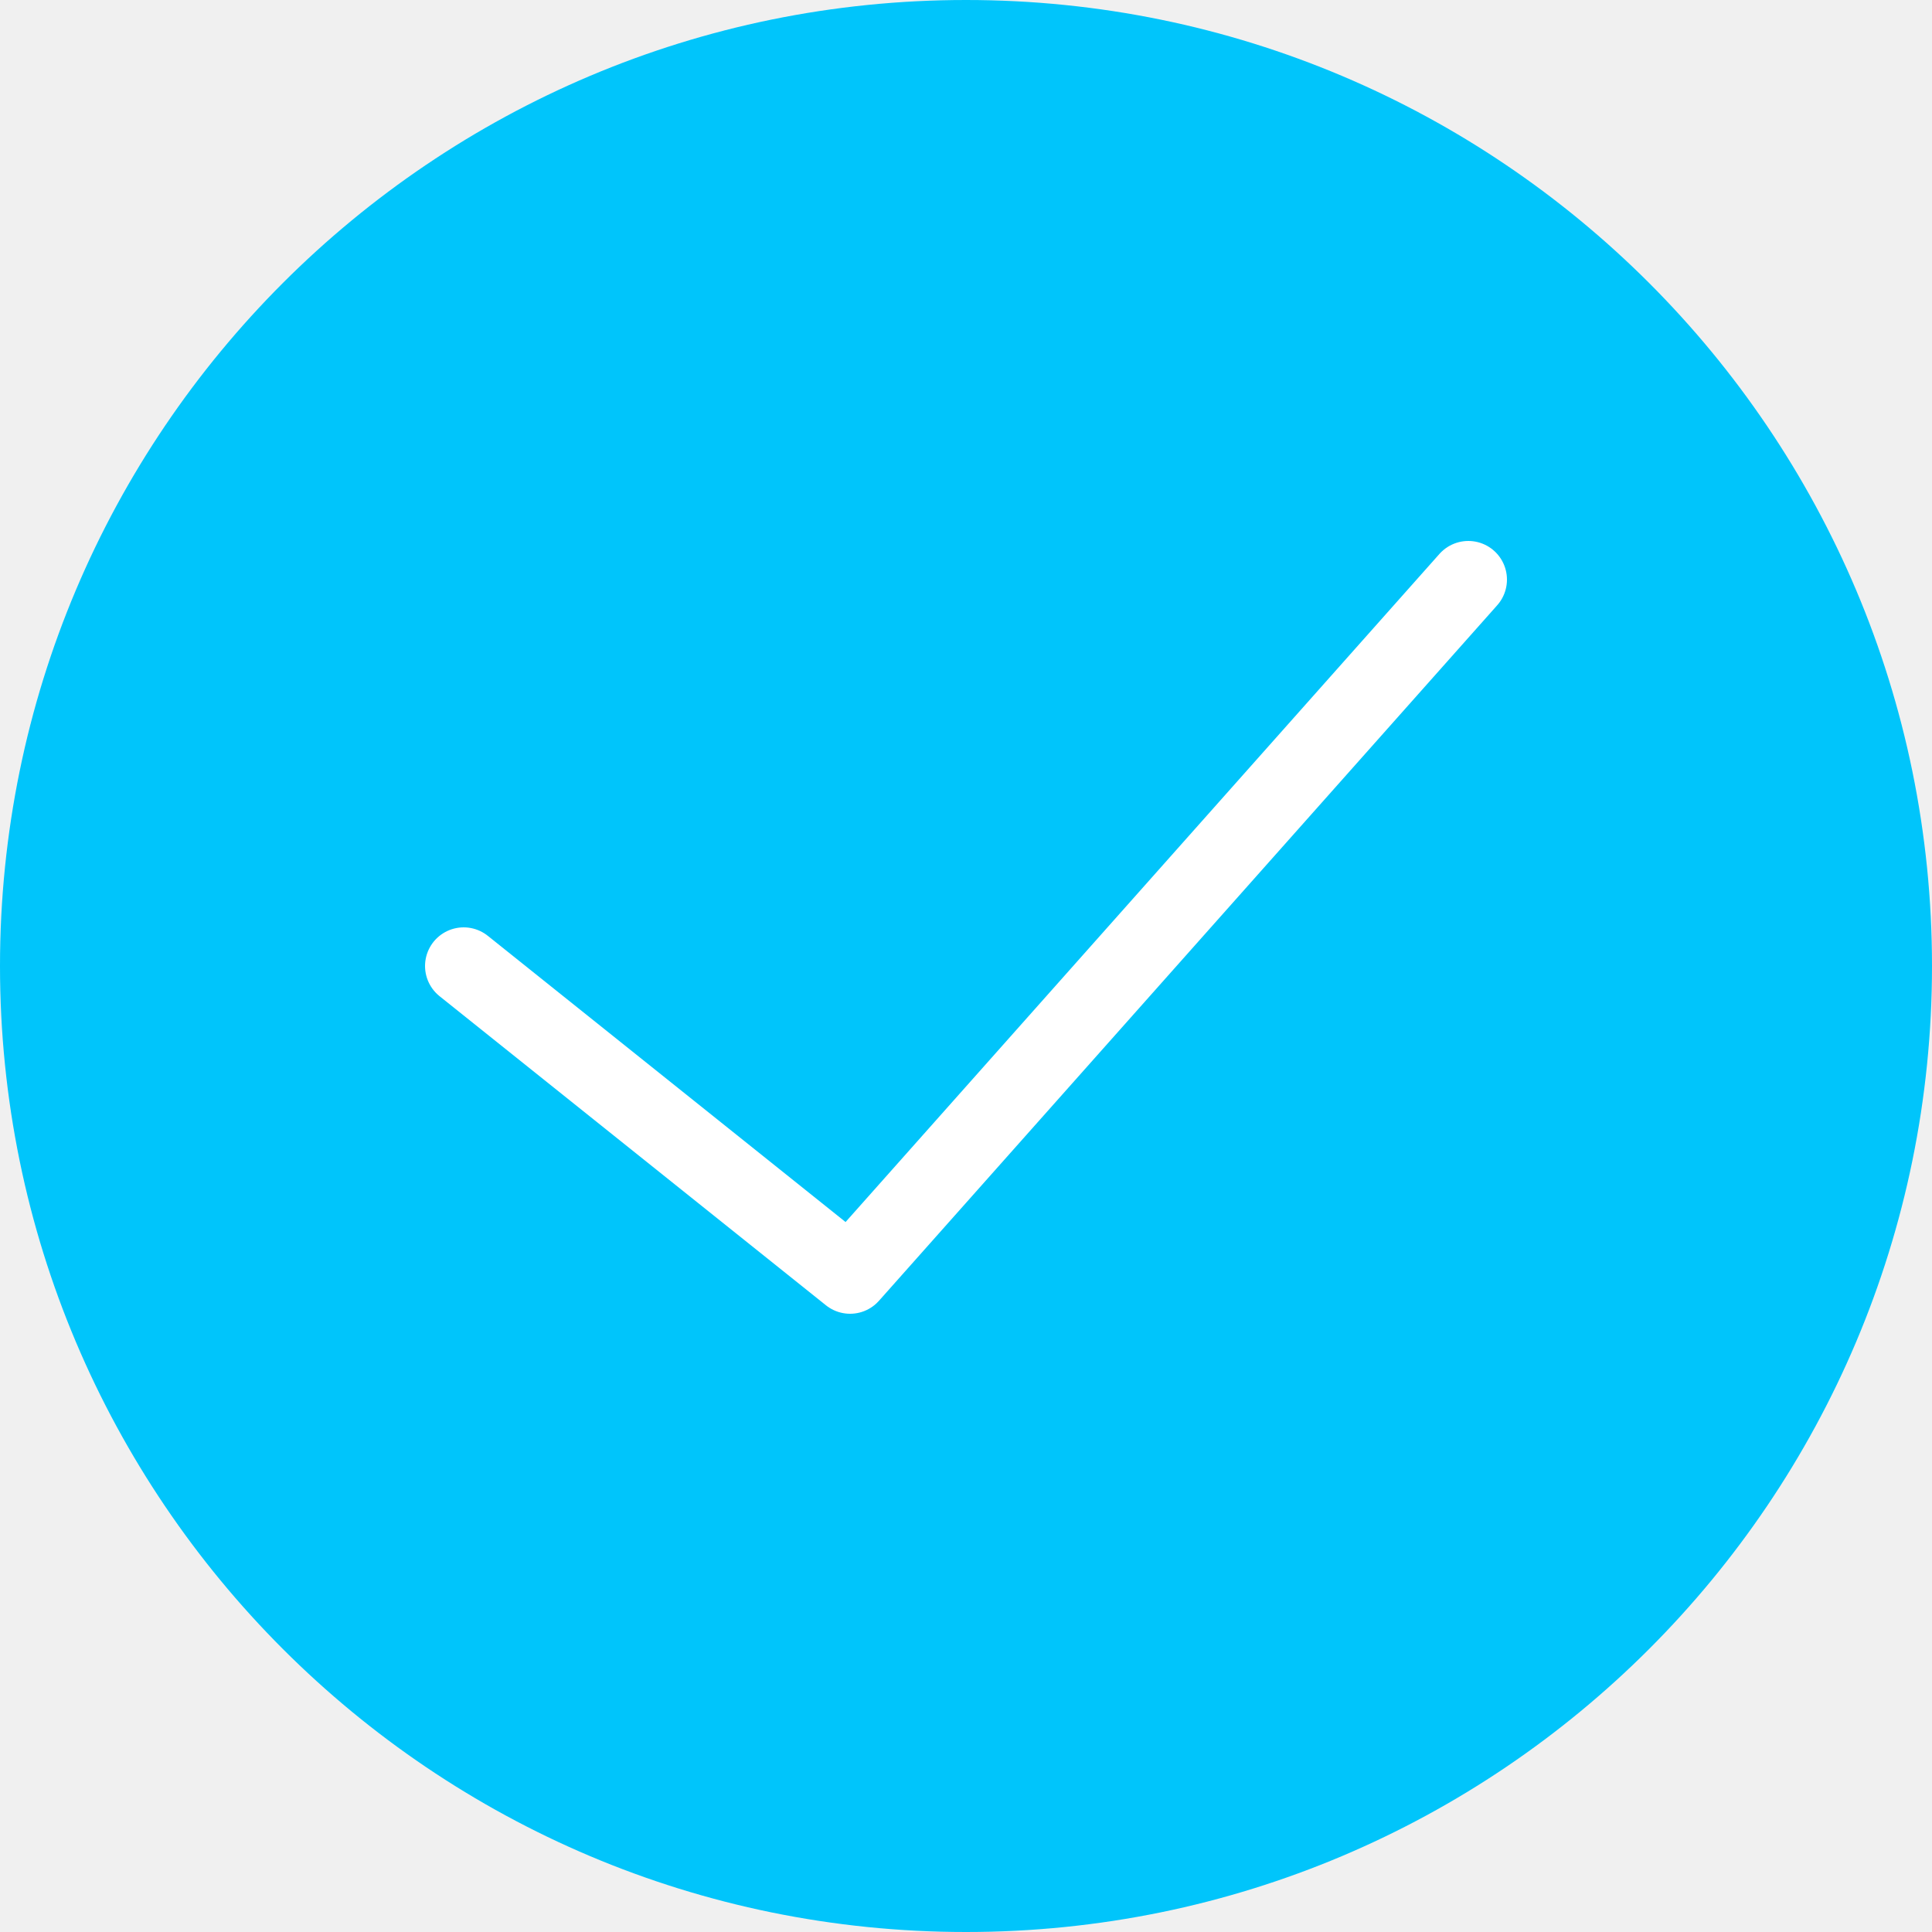
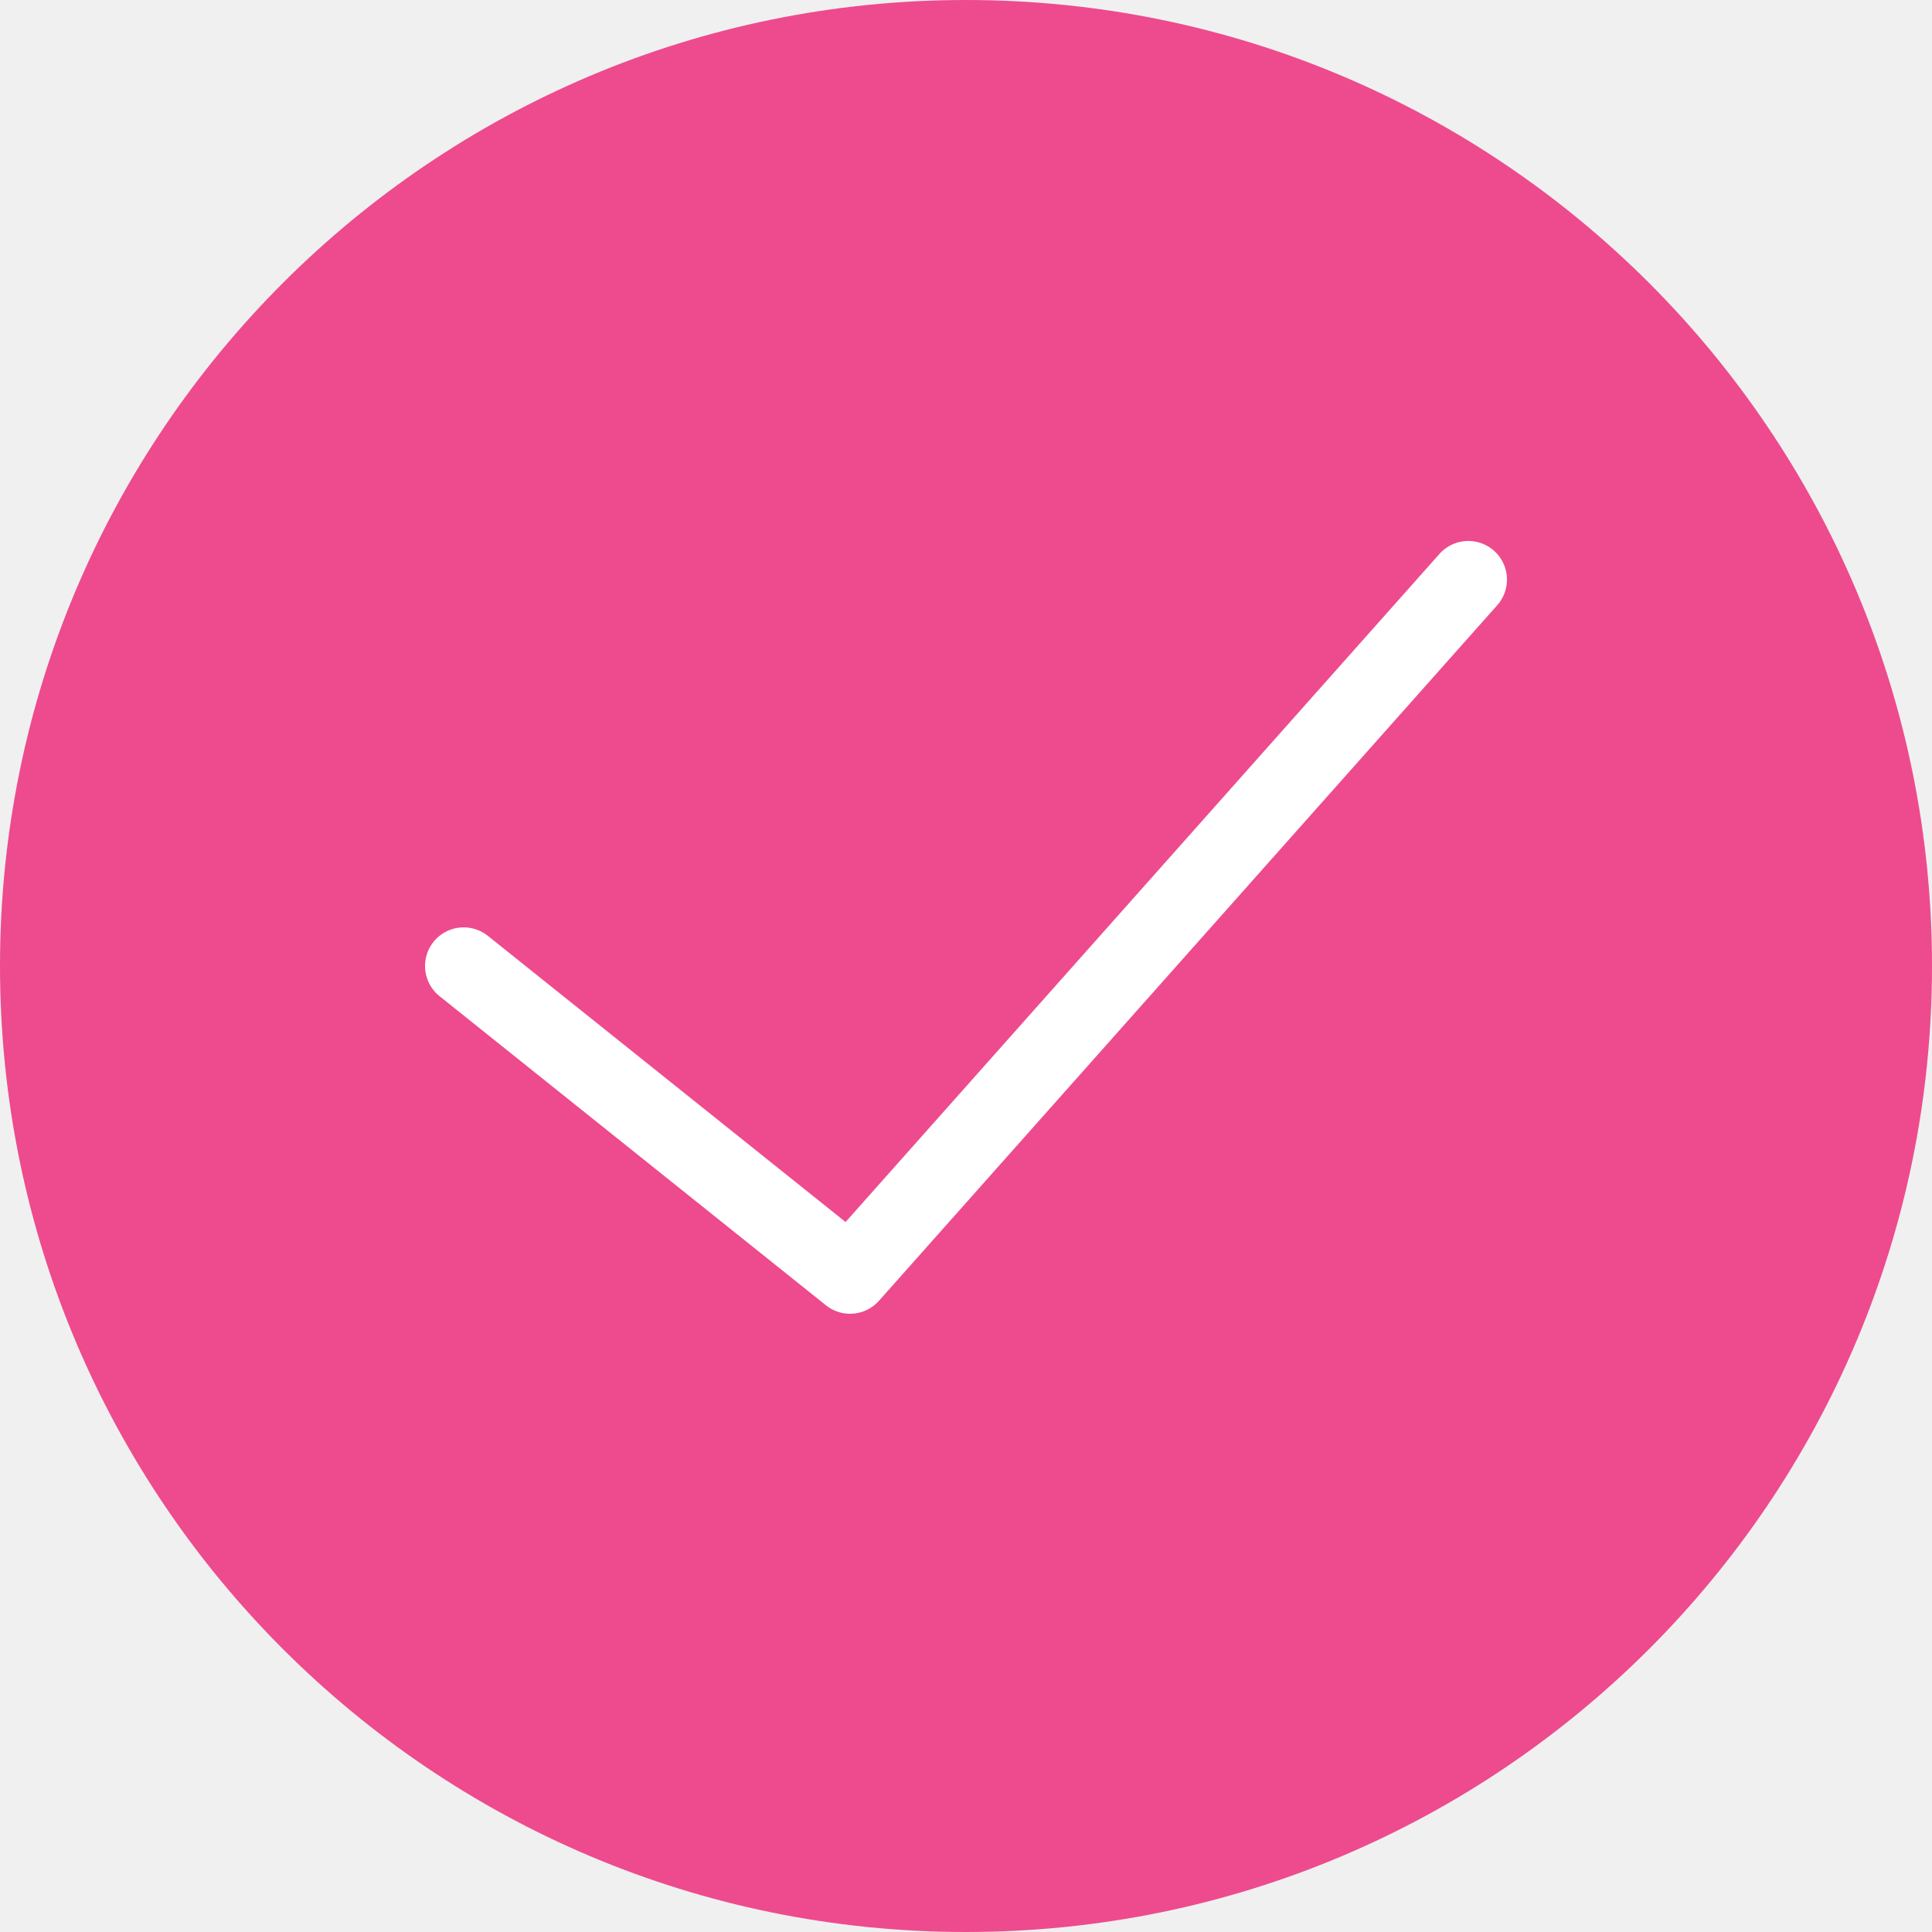
<svg xmlns="http://www.w3.org/2000/svg" version="1.1" id="Capa_1" x="0px" y="0px" viewBox="0 0 50 50" style="enable-background:new 0 0 50 50;" xml:space="preserve">
-   <circle style="fill:#00c5fb;" cx="25" cy="25" r="25" />
+   <circle style="fill:#ed4b8d;" cx="25" cy="25" r="25" />
  <polyline style="fill:none;stroke:#FFFFFF;stroke-width:2;stroke-linecap:round;stroke-linejoin:round;stroke-miterlimit:10;" points="  38,15 22,33 12,25 " />
  <g>
</g>
  <g>
</g>
  <g>
</g>
  <g>
</g>
  <g>
</g>
  <g>
</g>
  <g>
</g>
  <g>
</g>
  <g>
</g>
  <g>
</g>
  <g>
</g>
  <g>
</g>
  <g>
</g>
  <g>
</g>
  <g>
</g>
</svg>
